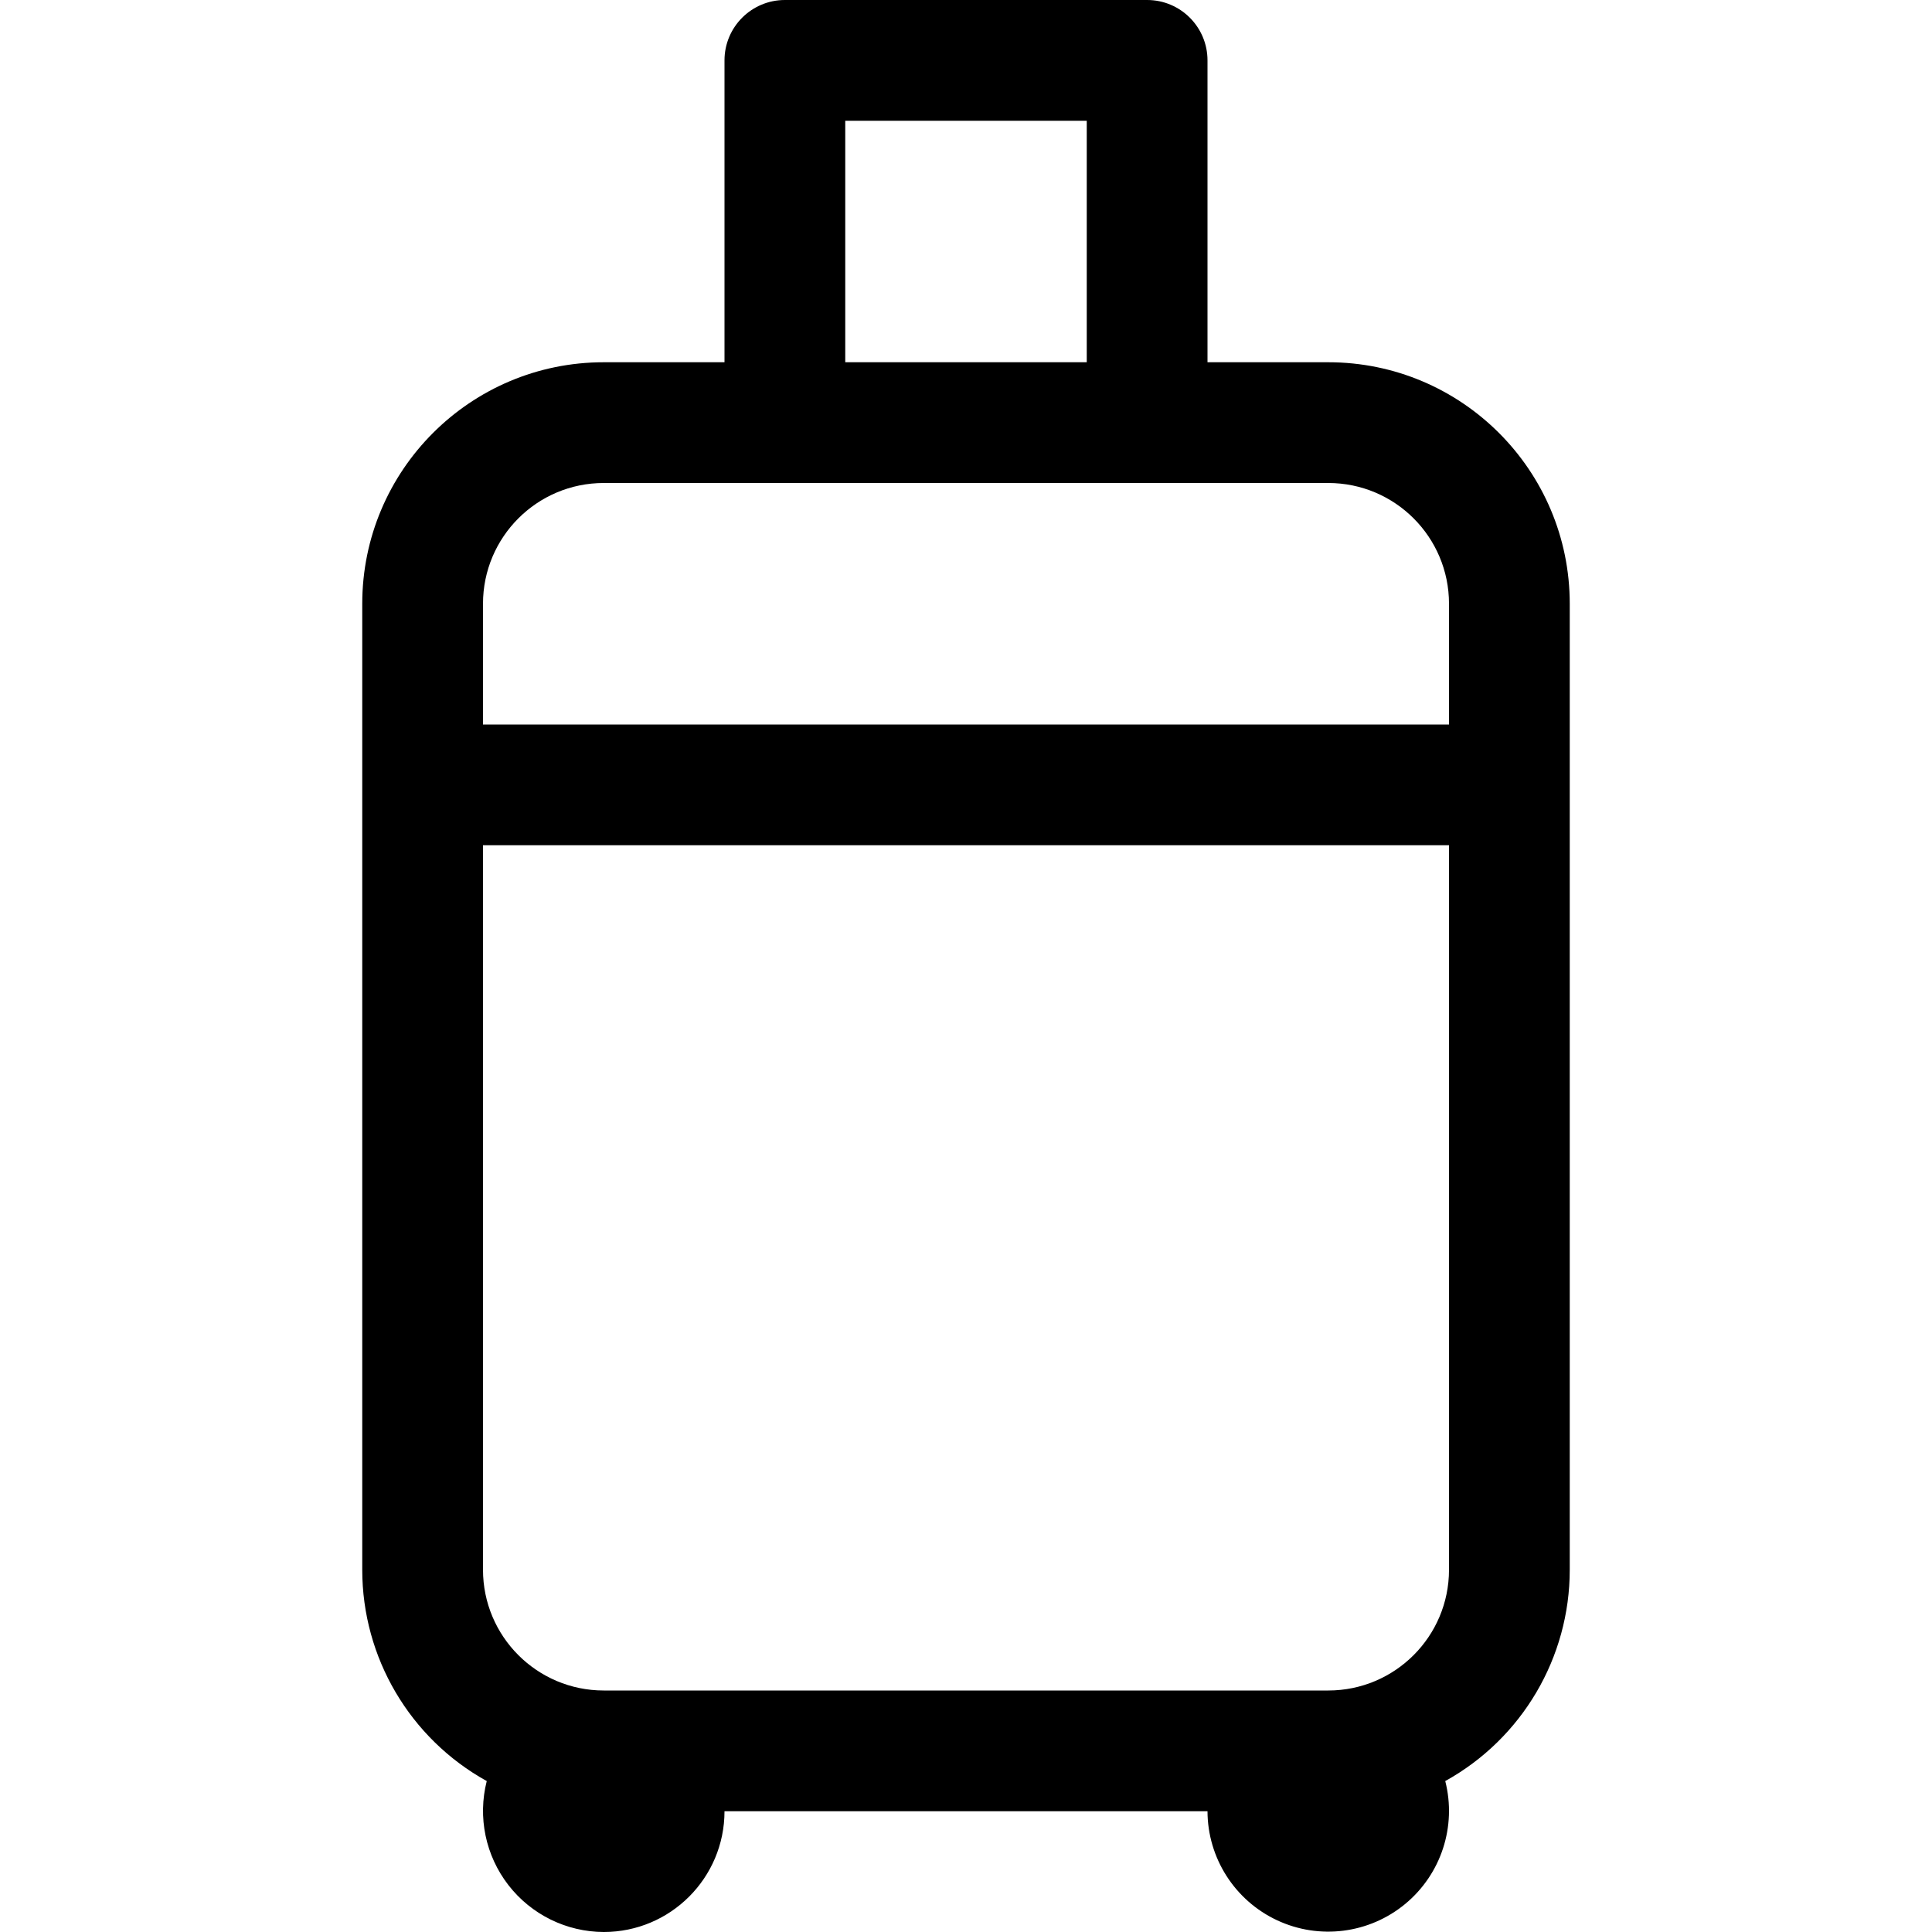
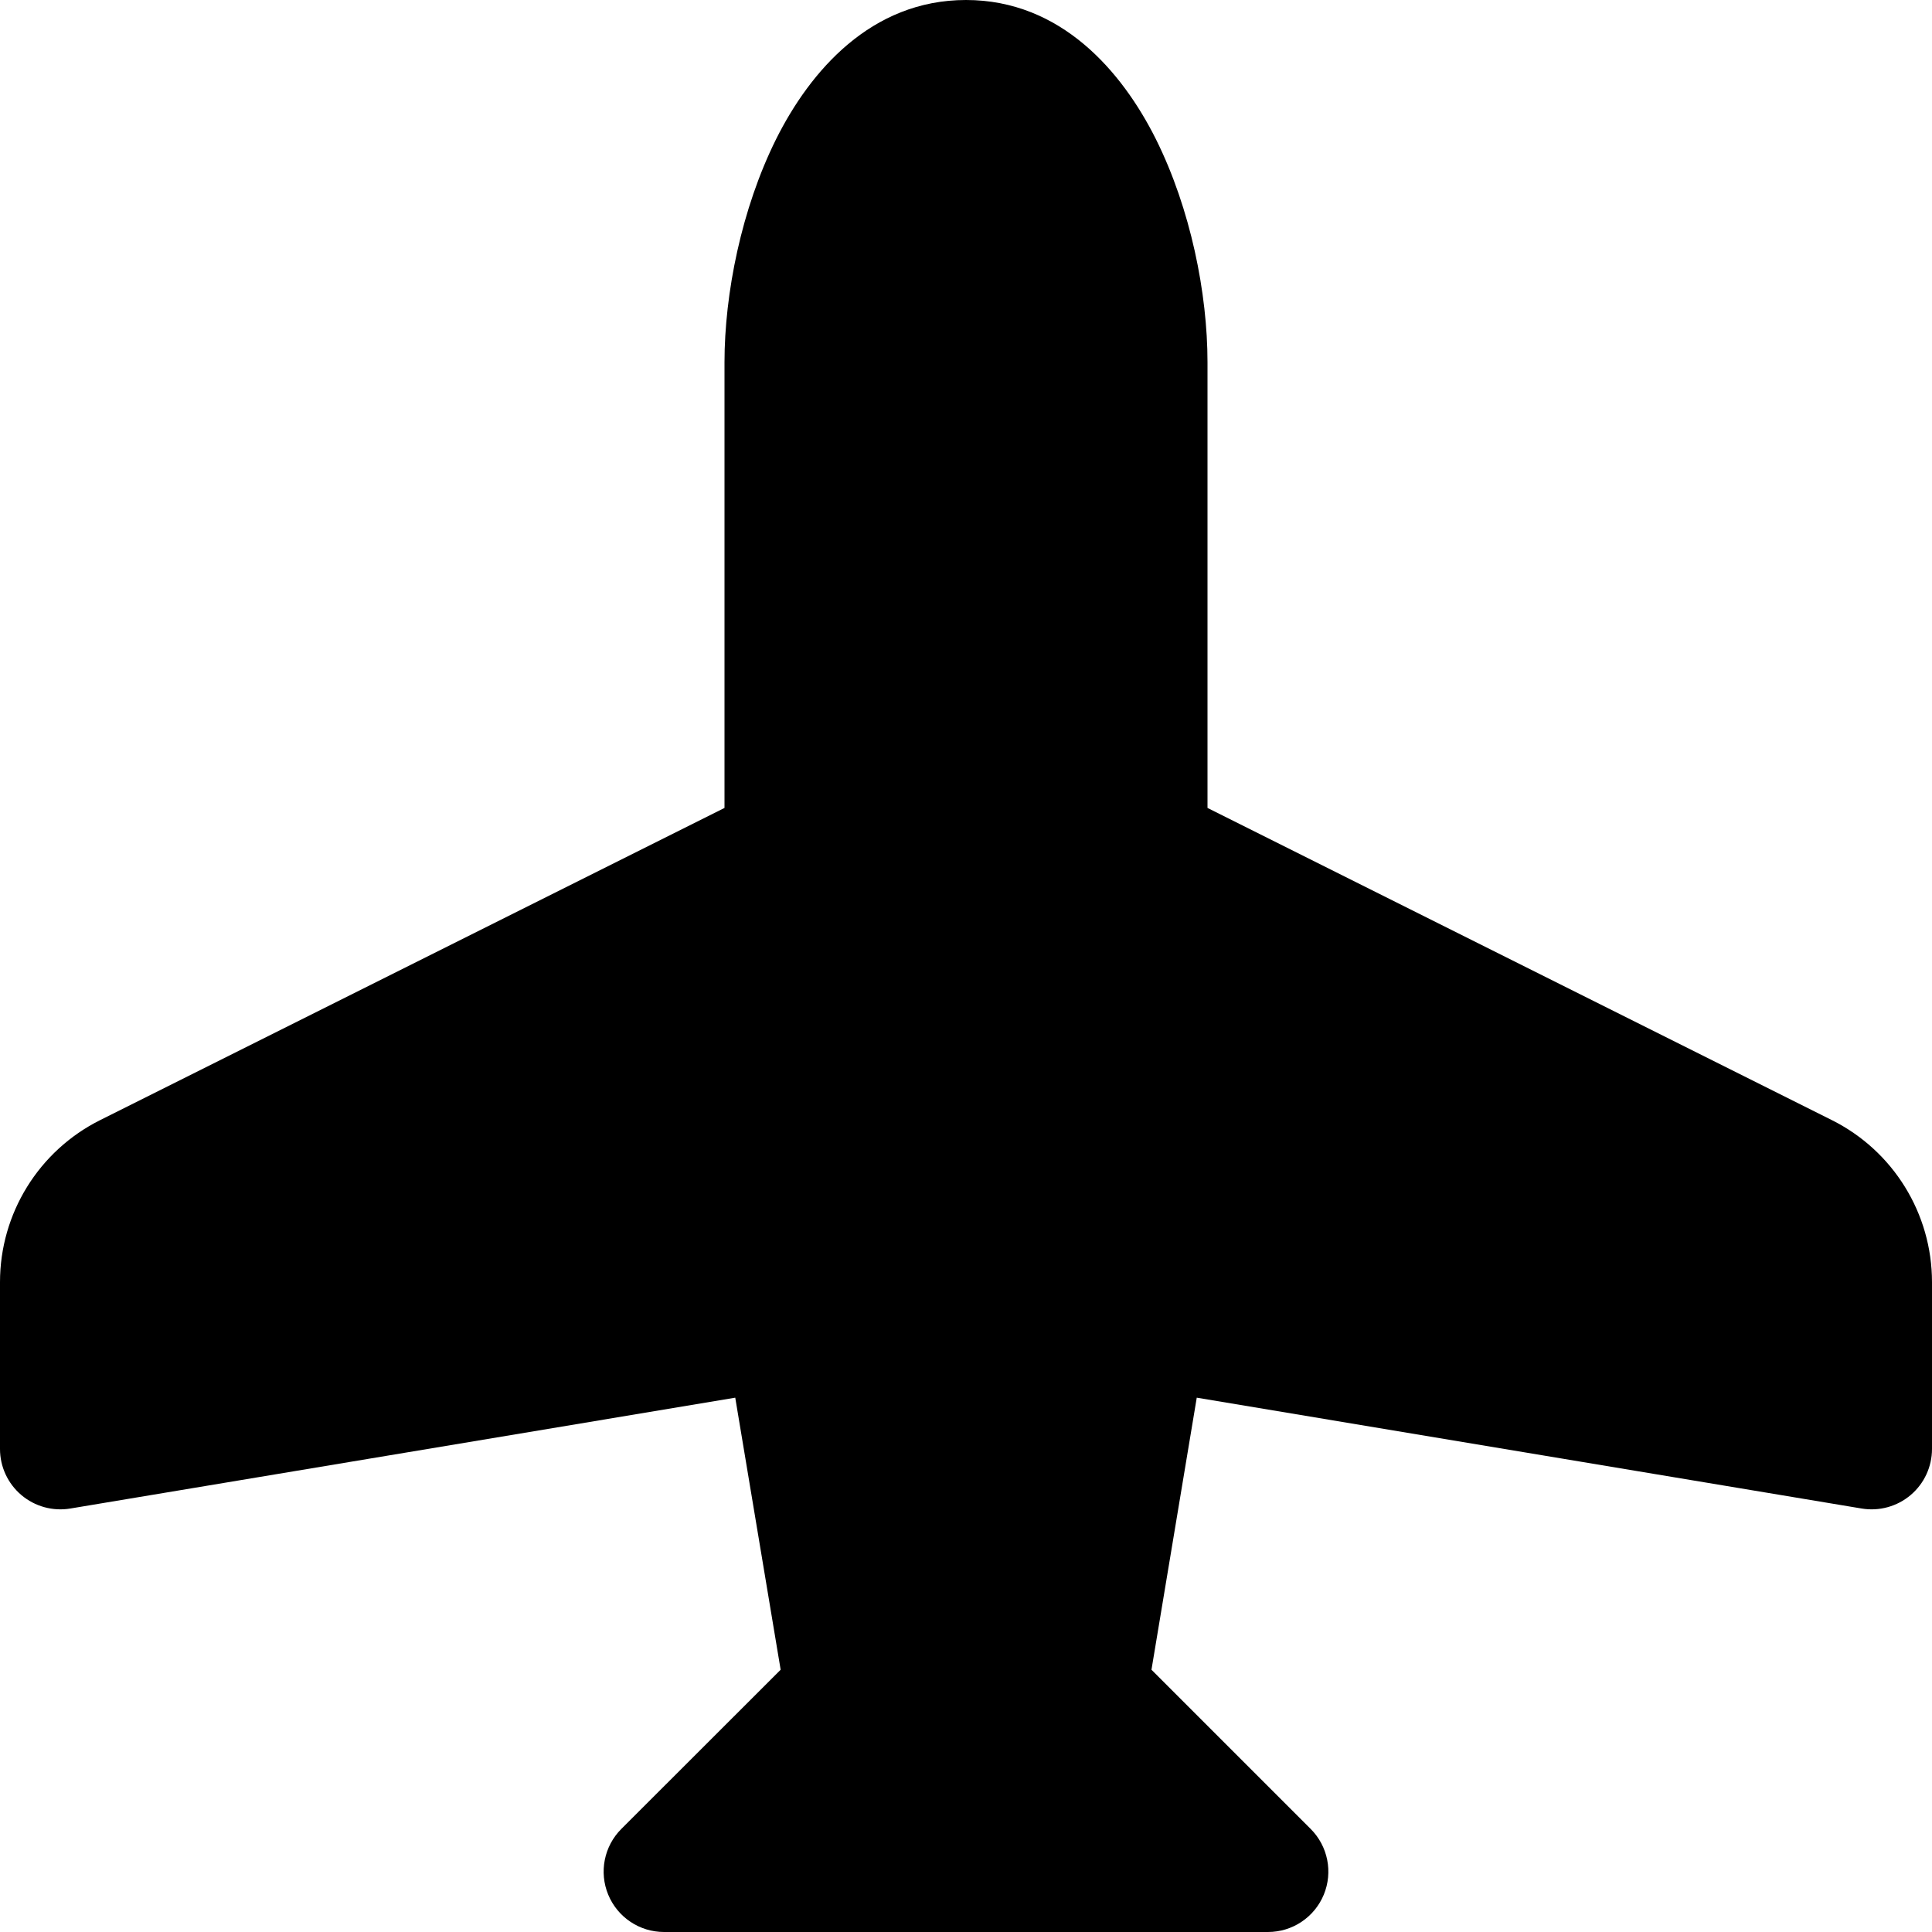
- <svg xmlns="http://www.w3.org/2000/svg" width="16" height="16" fill="currentColor" class="bi bi-suitcase2" viewBox="0 0 16 16">
-   <path d="M6.5 0a.5.5 0 0 0-.5.5V3H5a2 2 0 0 0-2 2v8a2 2 0 0 0 1.031 1.75A1.003 1.003 0 0 0 5 16a1 1 0 0 0 1-1h4a1 1 0 1 0 1.969-.25A2 2 0 0 0 13 13V5a2 2 0 0 0-2-2h-1V.5a.5.5 0 0 0-.5-.5zM9 3H7V1h2zm3 10a1 1 0 0 1-1 1H5a1 1 0 0 1-1-1V7h8zM5 4h6a1 1 0 0 1 1 1v1H4V5a1 1 0 0 1 1-1" />
+ <svg xmlns="http://www.w3.org/2000/svg" width="16" height="16" fill="currentColor" class="bi bi-airplane-fill" viewBox="0 0 16 16">
+   <path d="M6.428 1.151C6.708.591 7.213 0 8 0s1.292.592 1.572 1.151C9.861 1.73 10 2.431 10 3v3.691l5.17 2.585a1.5 1.5 0 0 1 .83 1.342V12a.5.5 0 0 1-.582.493l-5.507-.918-.375 2.253 1.318 1.318A.5.5 0 0 1 10.5 16h-5a.5.5 0 0 1-.354-.854l1.319-1.318-.376-2.253-5.507.918A.5.5 0 0 1 0 12v-1.382a1.5 1.5 0 0 1 .83-1.342L6 6.691V3c0-.568.14-1.271.428-1.849" />
</svg>
